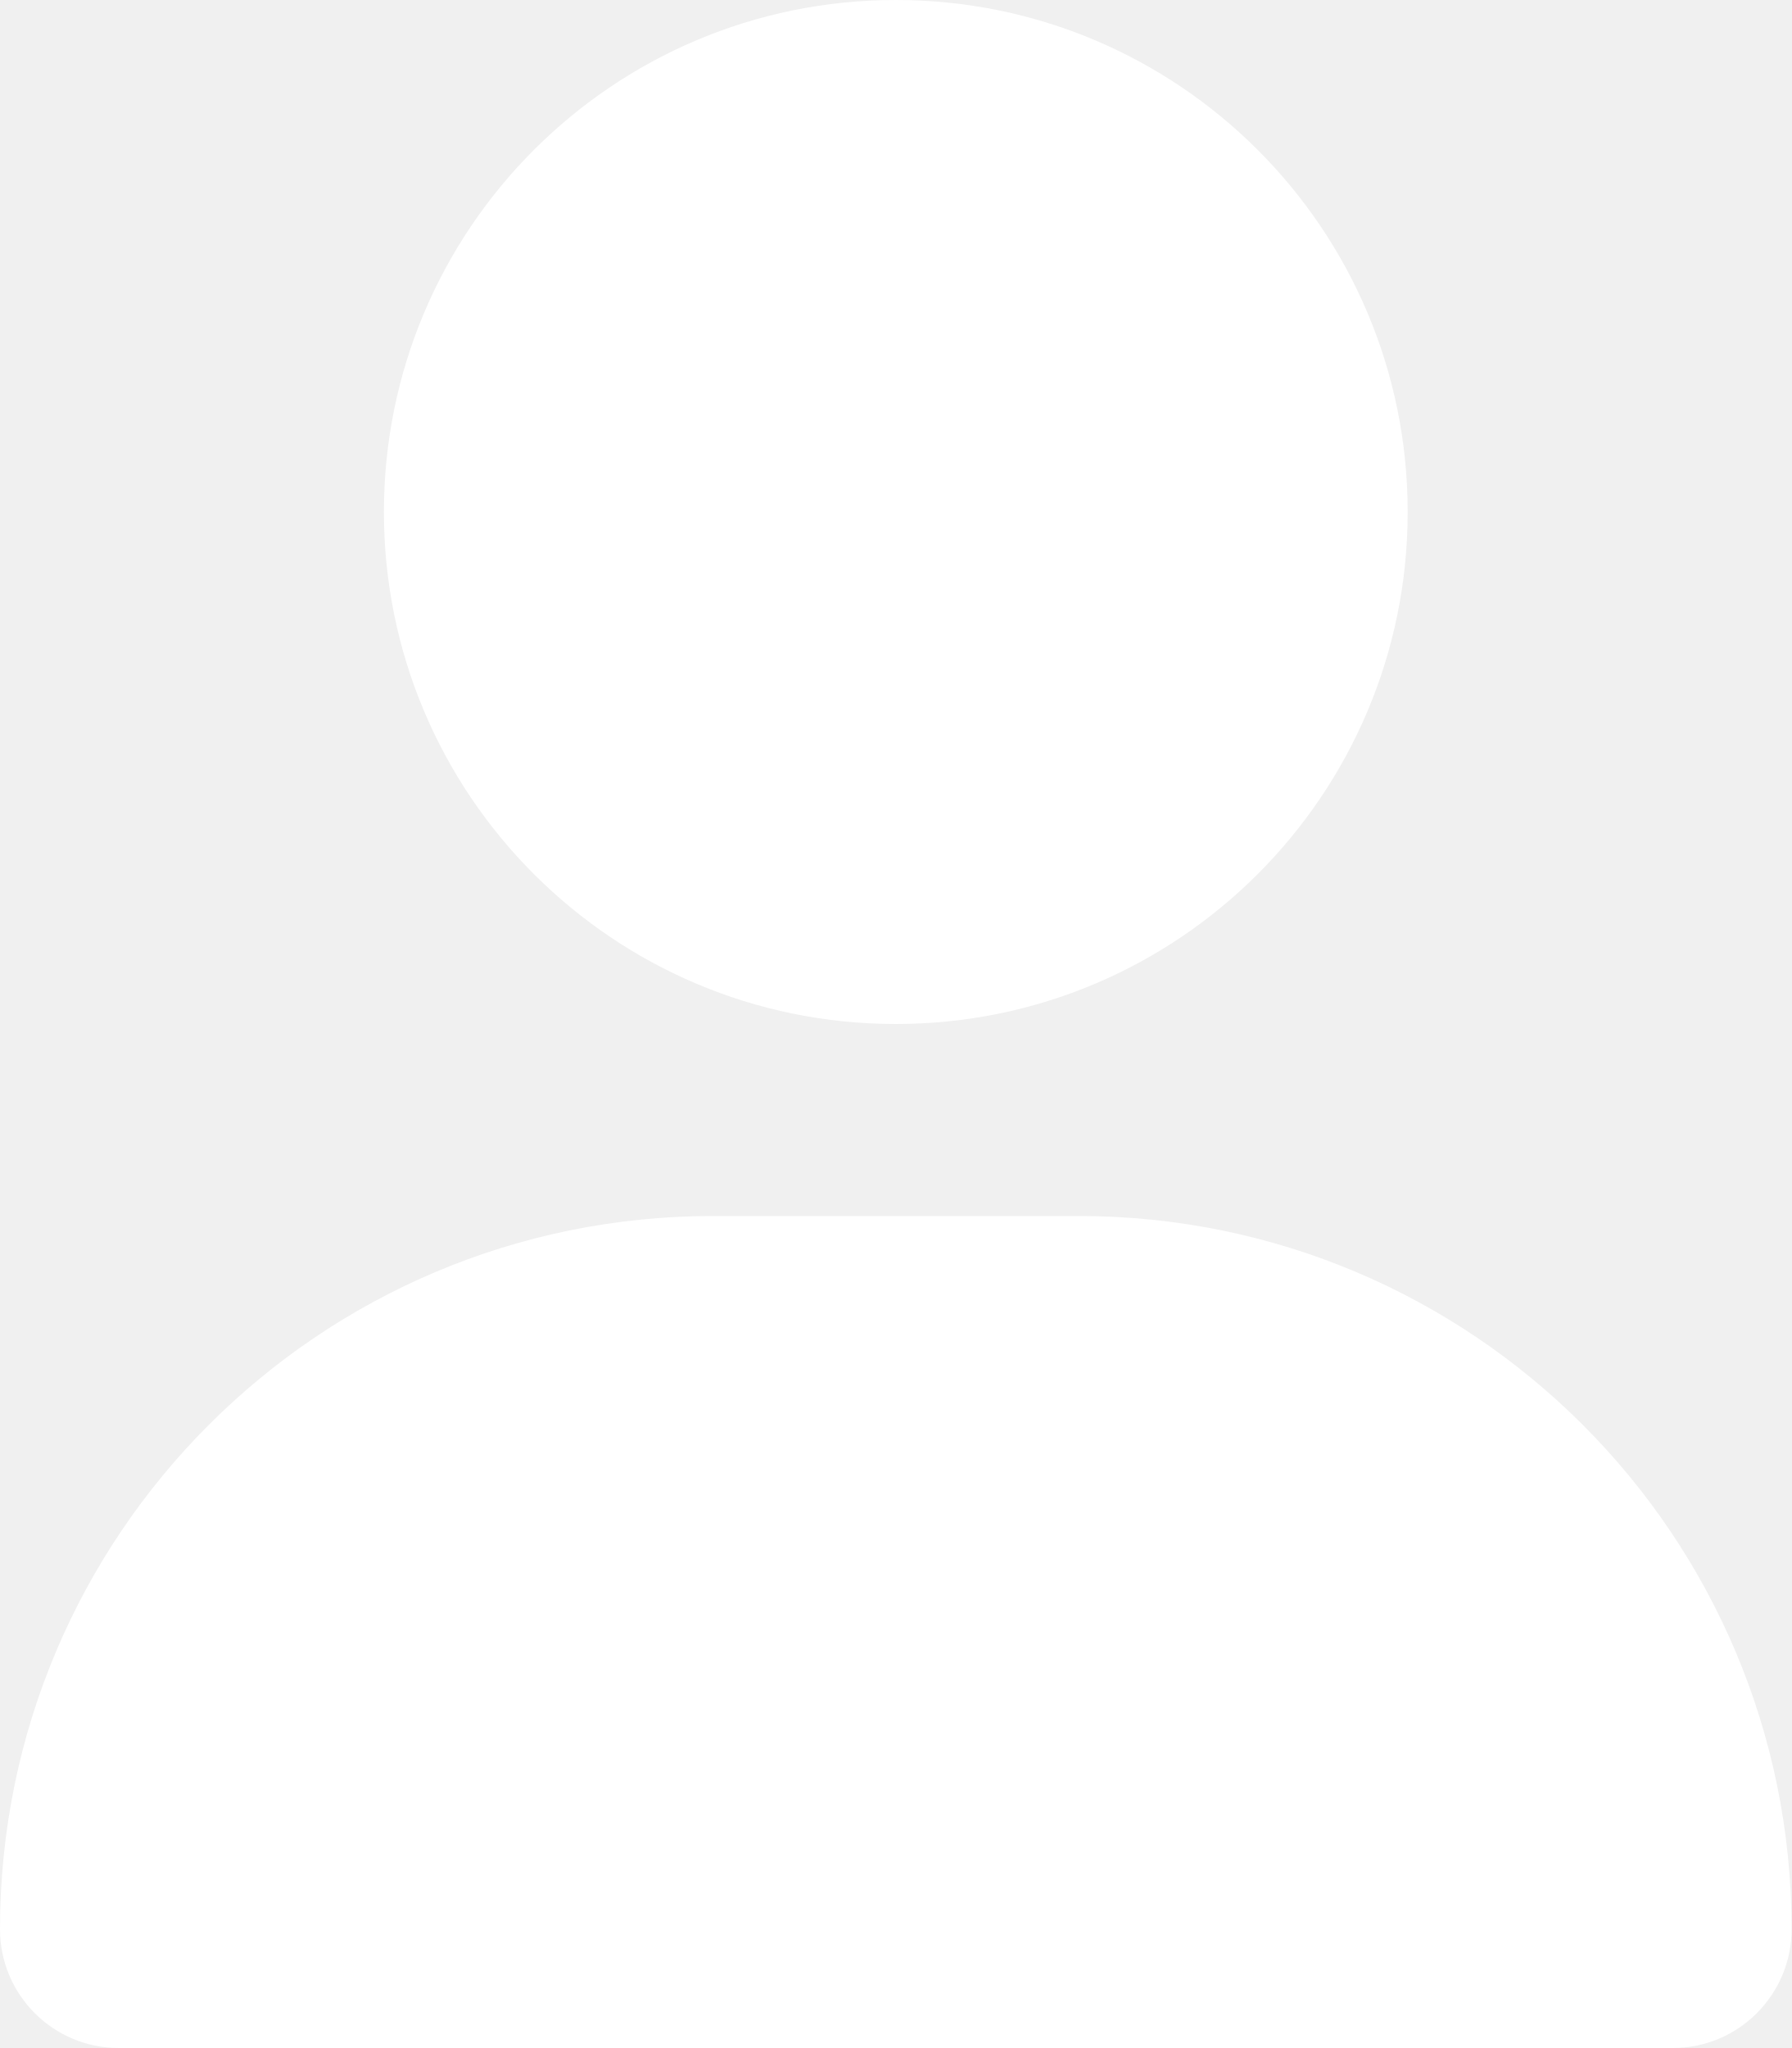
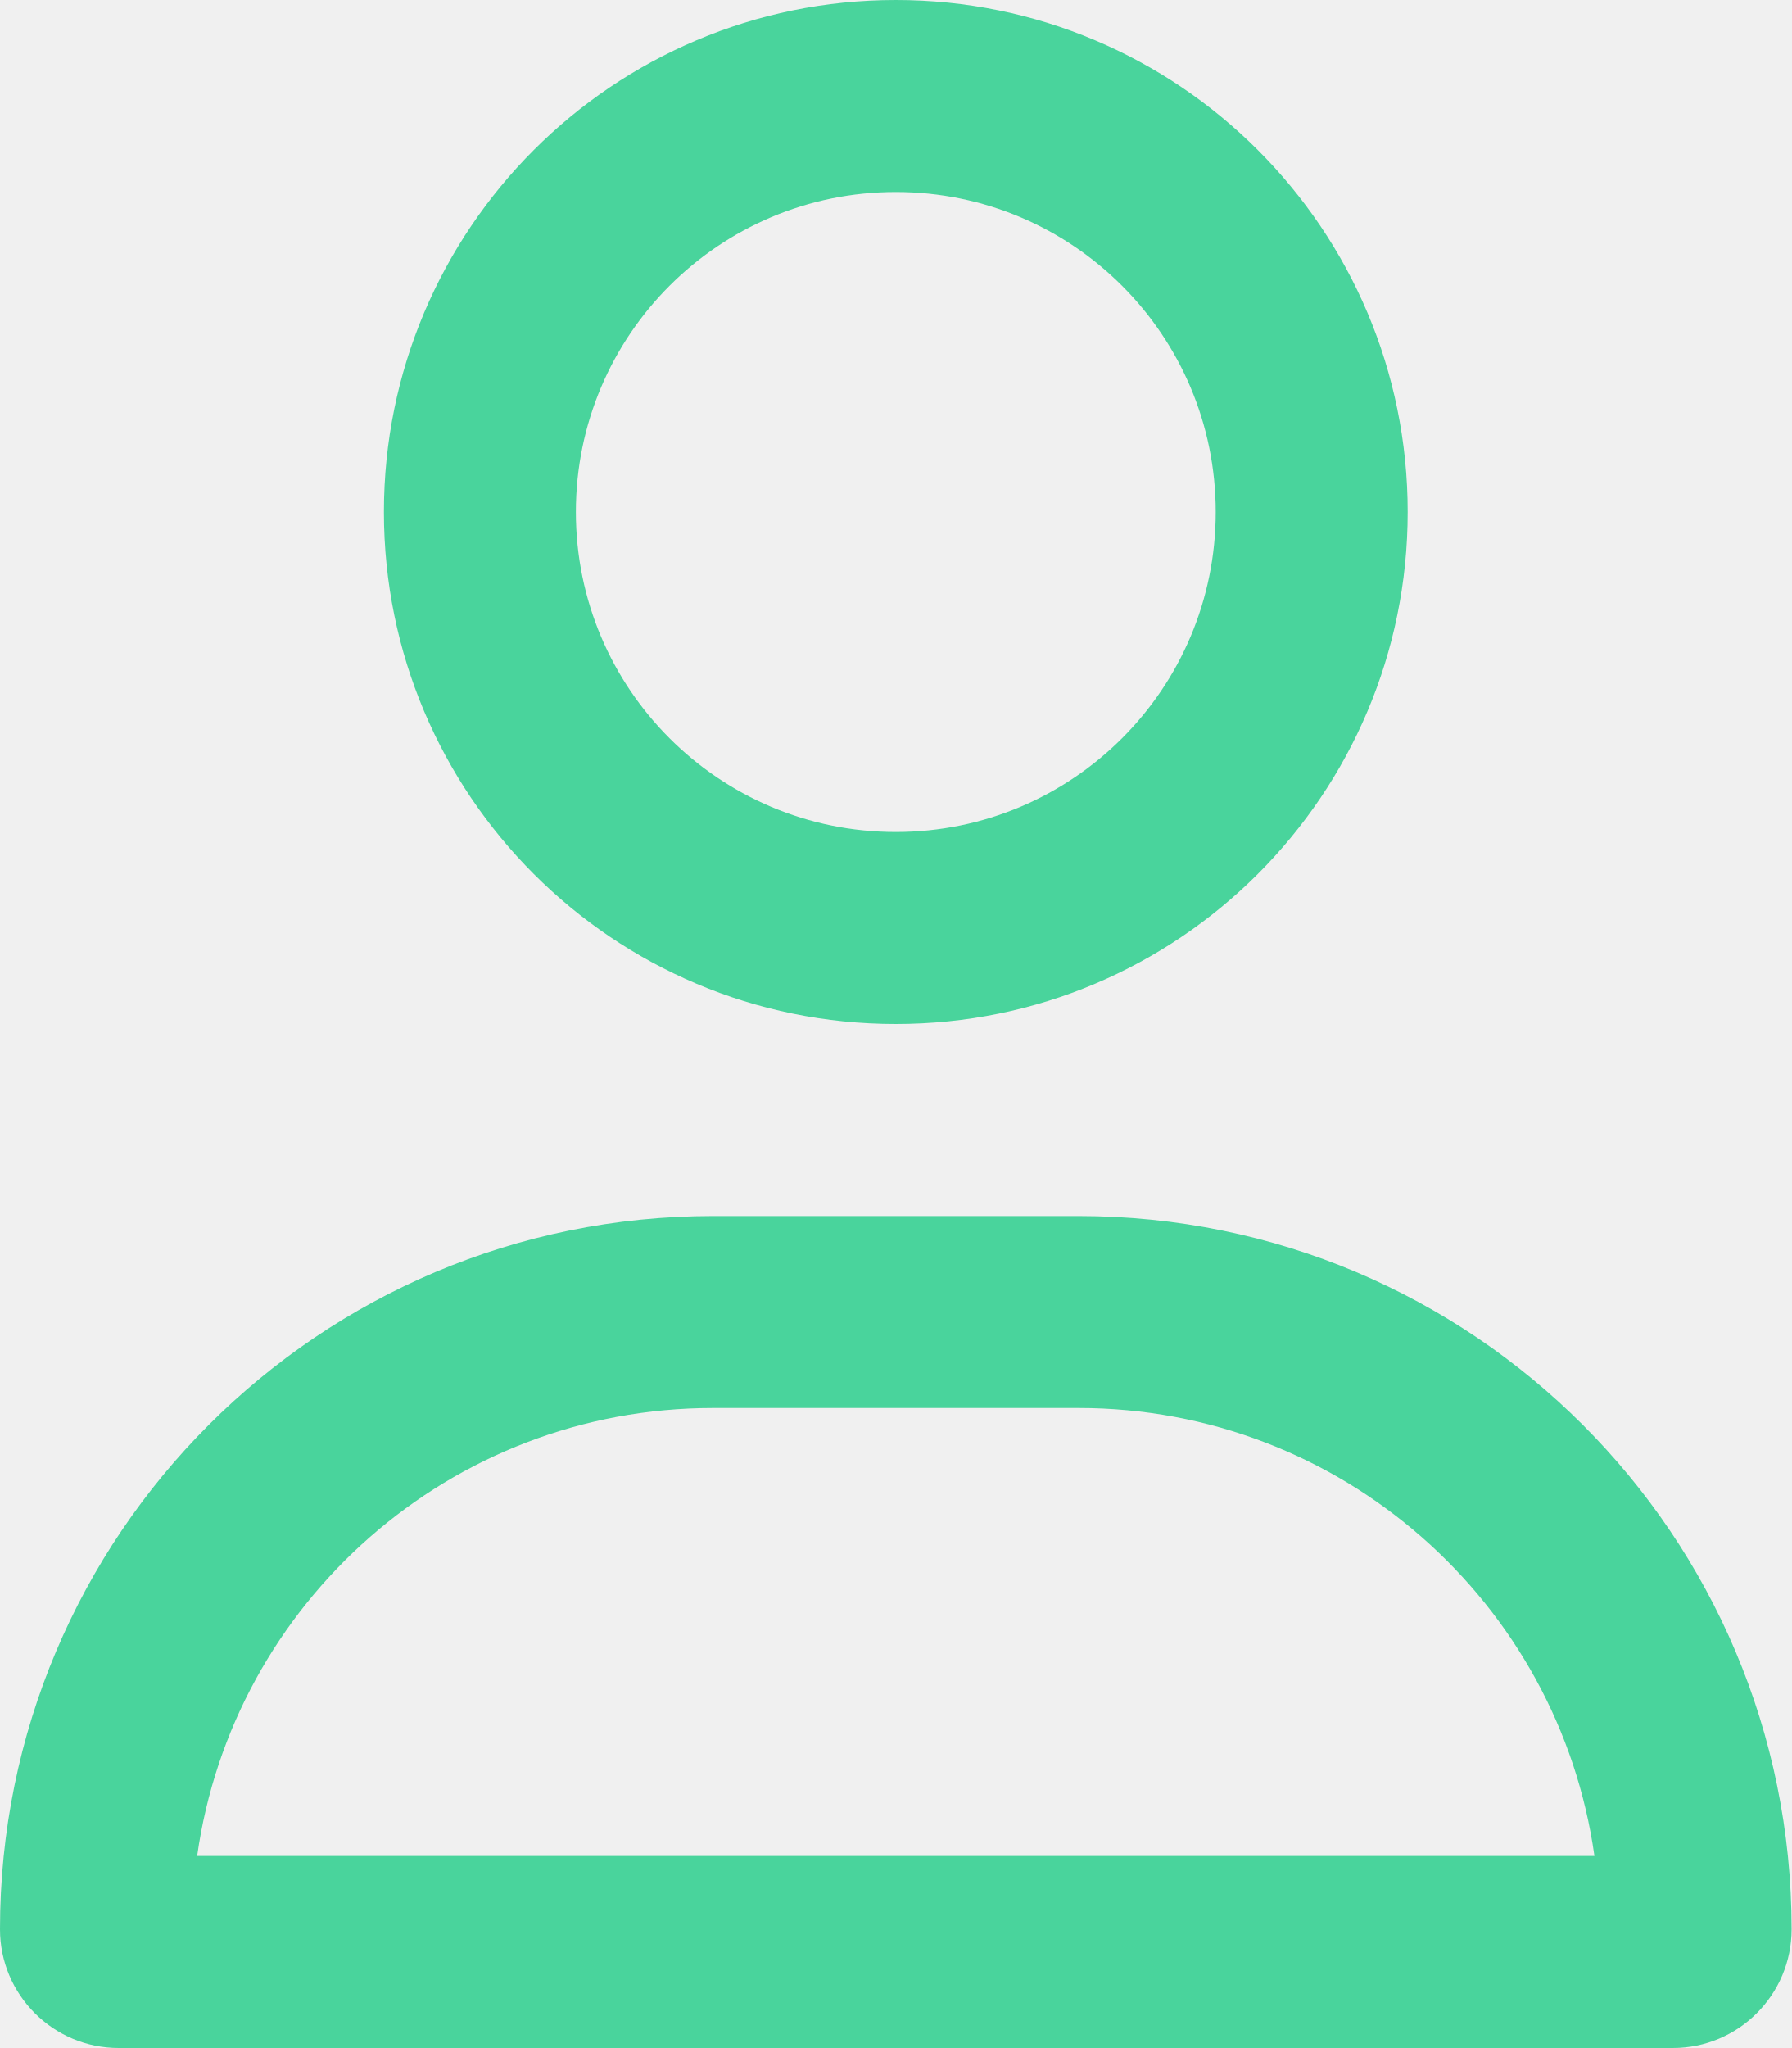
<svg xmlns="http://www.w3.org/2000/svg" viewBox="0 0 448 512">
-   <path fill="#ffffff" d="M224 256A128 128 0 1 0 224 0a128 128 0 1 0 0 256zm-45.7 48C79.8 304 0 383.8 0 482.3C0 498.7 13.3 512 29.7 512H418.3c16.4 0 29.7-13.3 29.7-29.7C448 383.8 368.2 304 269.7 304H178.3z" />
+   <path fill="#49d49c" d="M304 128a80 80 0 1 0 -160 0 80 80 0 1 0 160 0zM96 128a128 128 0 1 1 256 0A128 128 0 1 1 96 128zM49.3 464H398.7c-8.9-63.3-63.3-112-129-112H178.3c-65.7 0-120.1 48.7-129 112zM0 482.3C0 383.8 79.8 304 178.3 304h91.4C368.2 304 448 383.8 448 482.3c0 16.4-13.3 29.7-29.7 29.7H29.7C13.3 512 0 498.7 0 482.3z" />
</svg>
